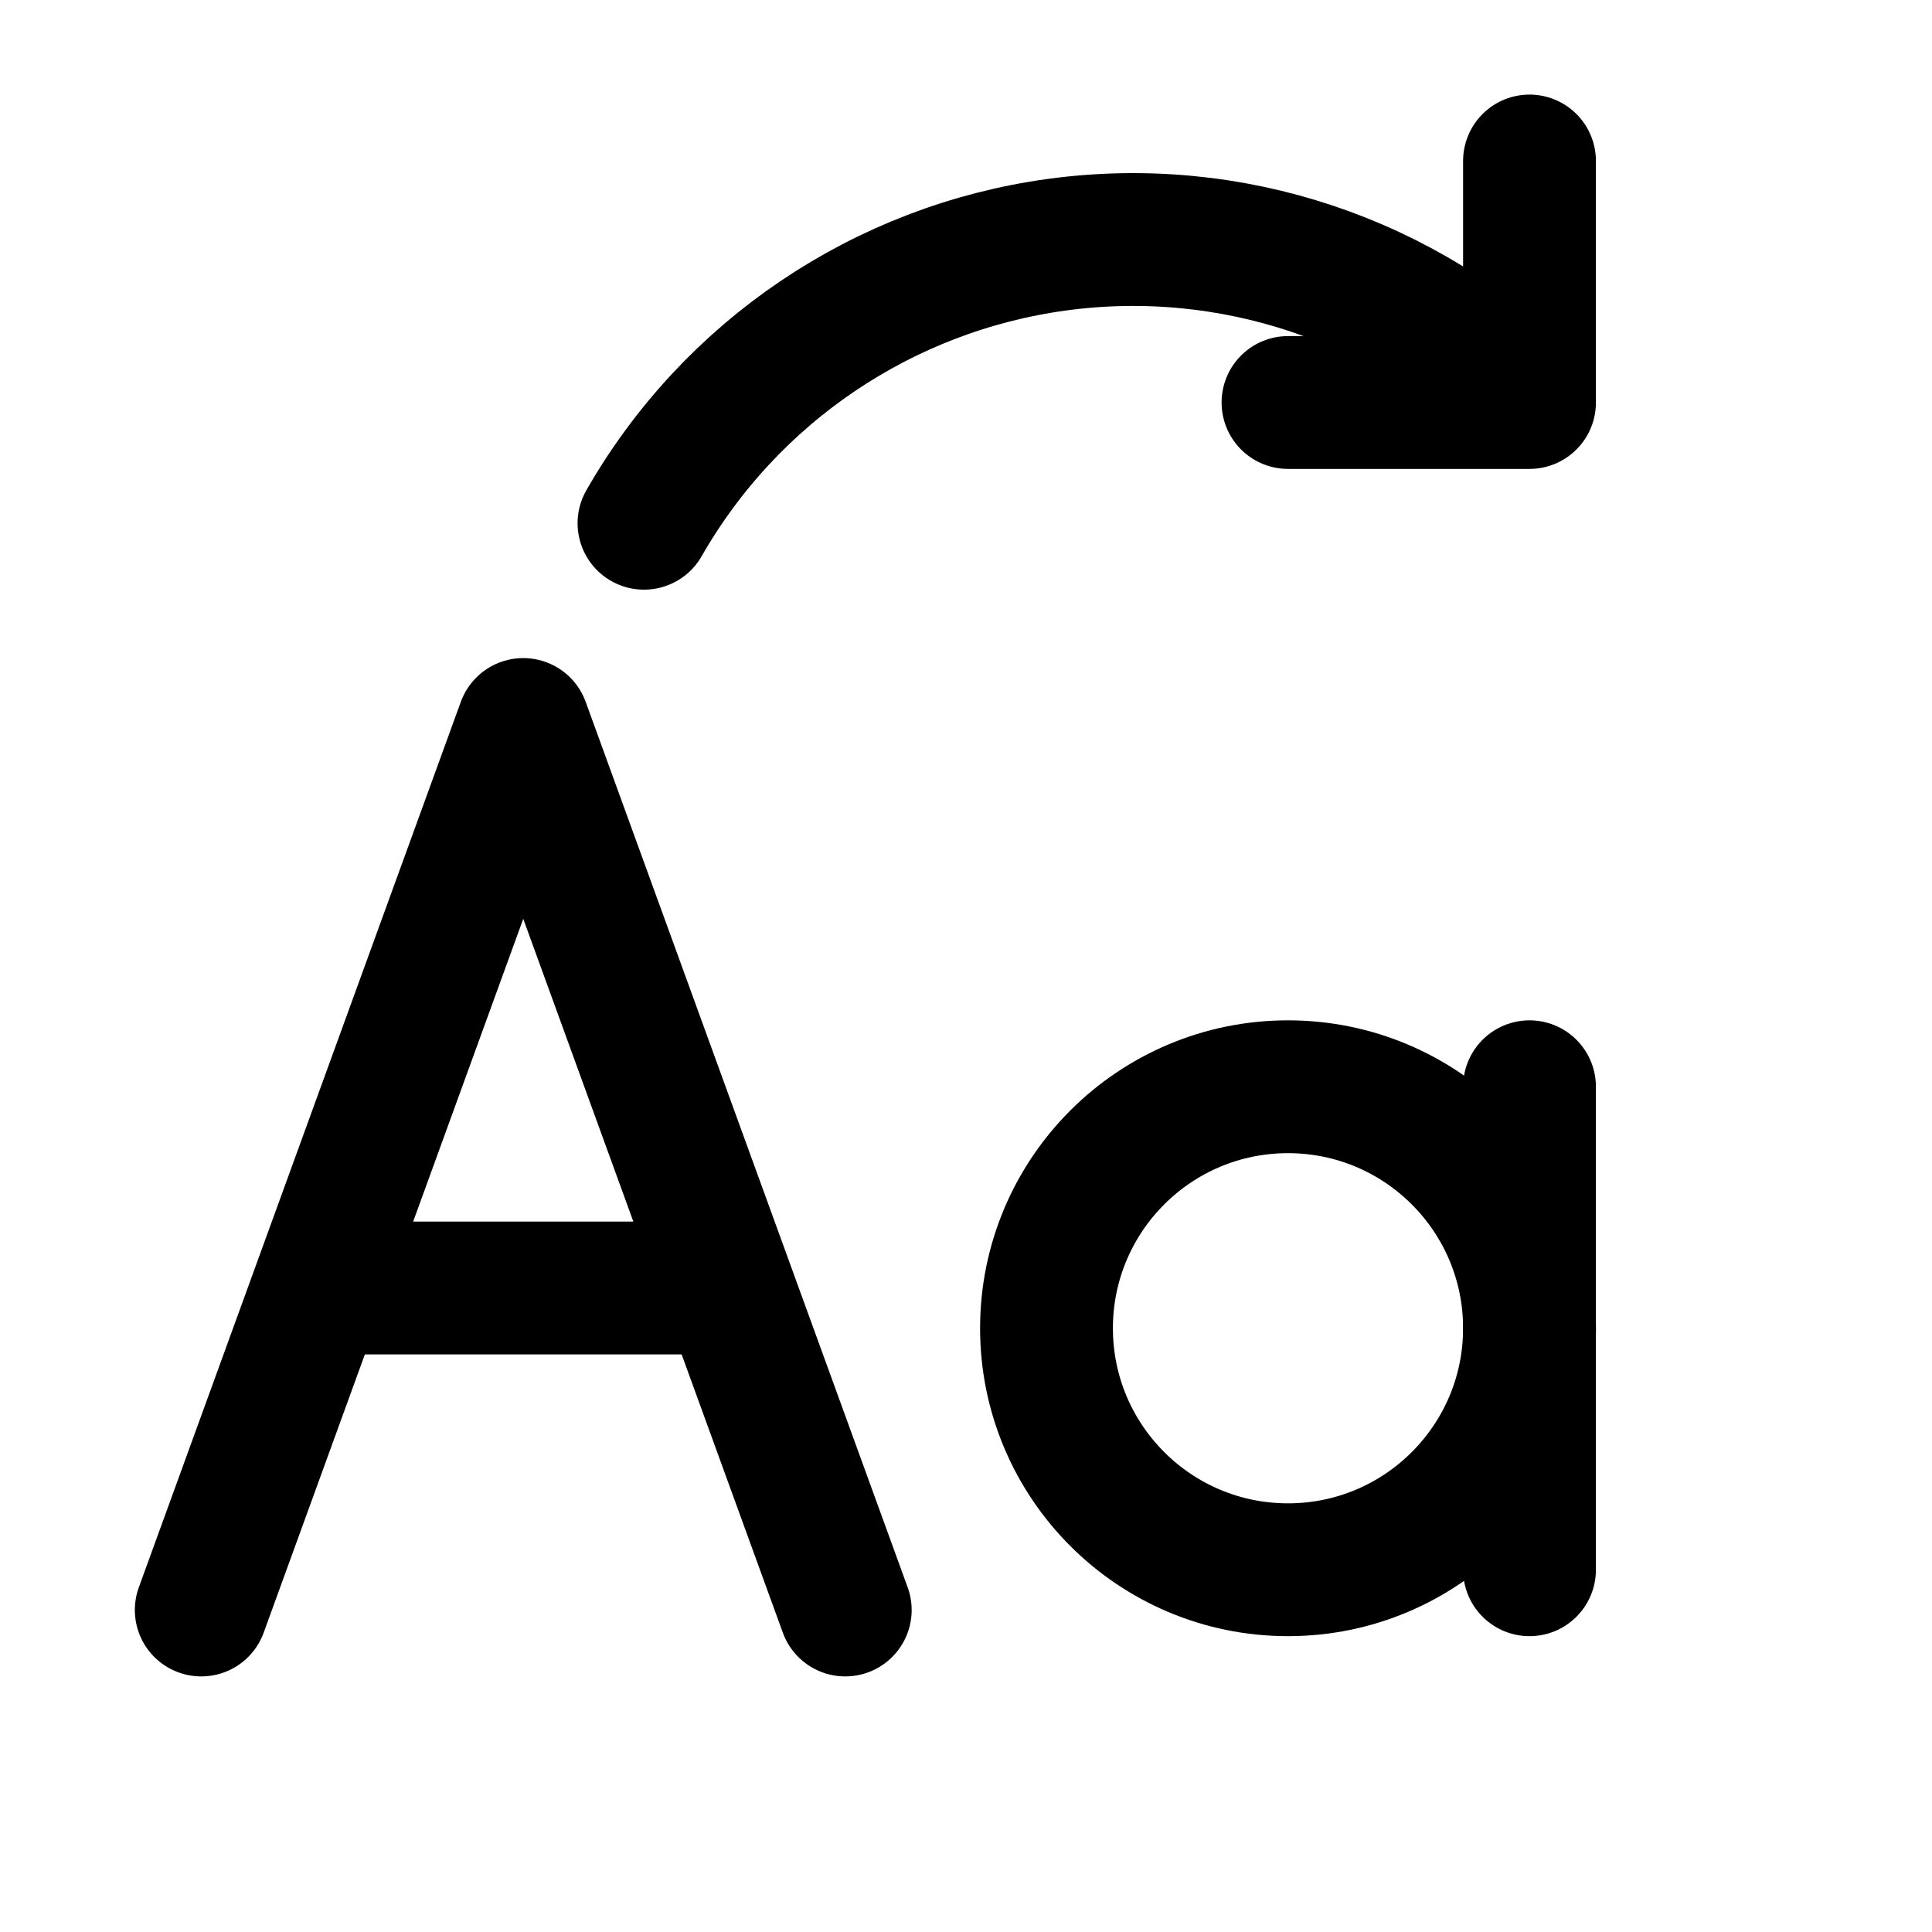
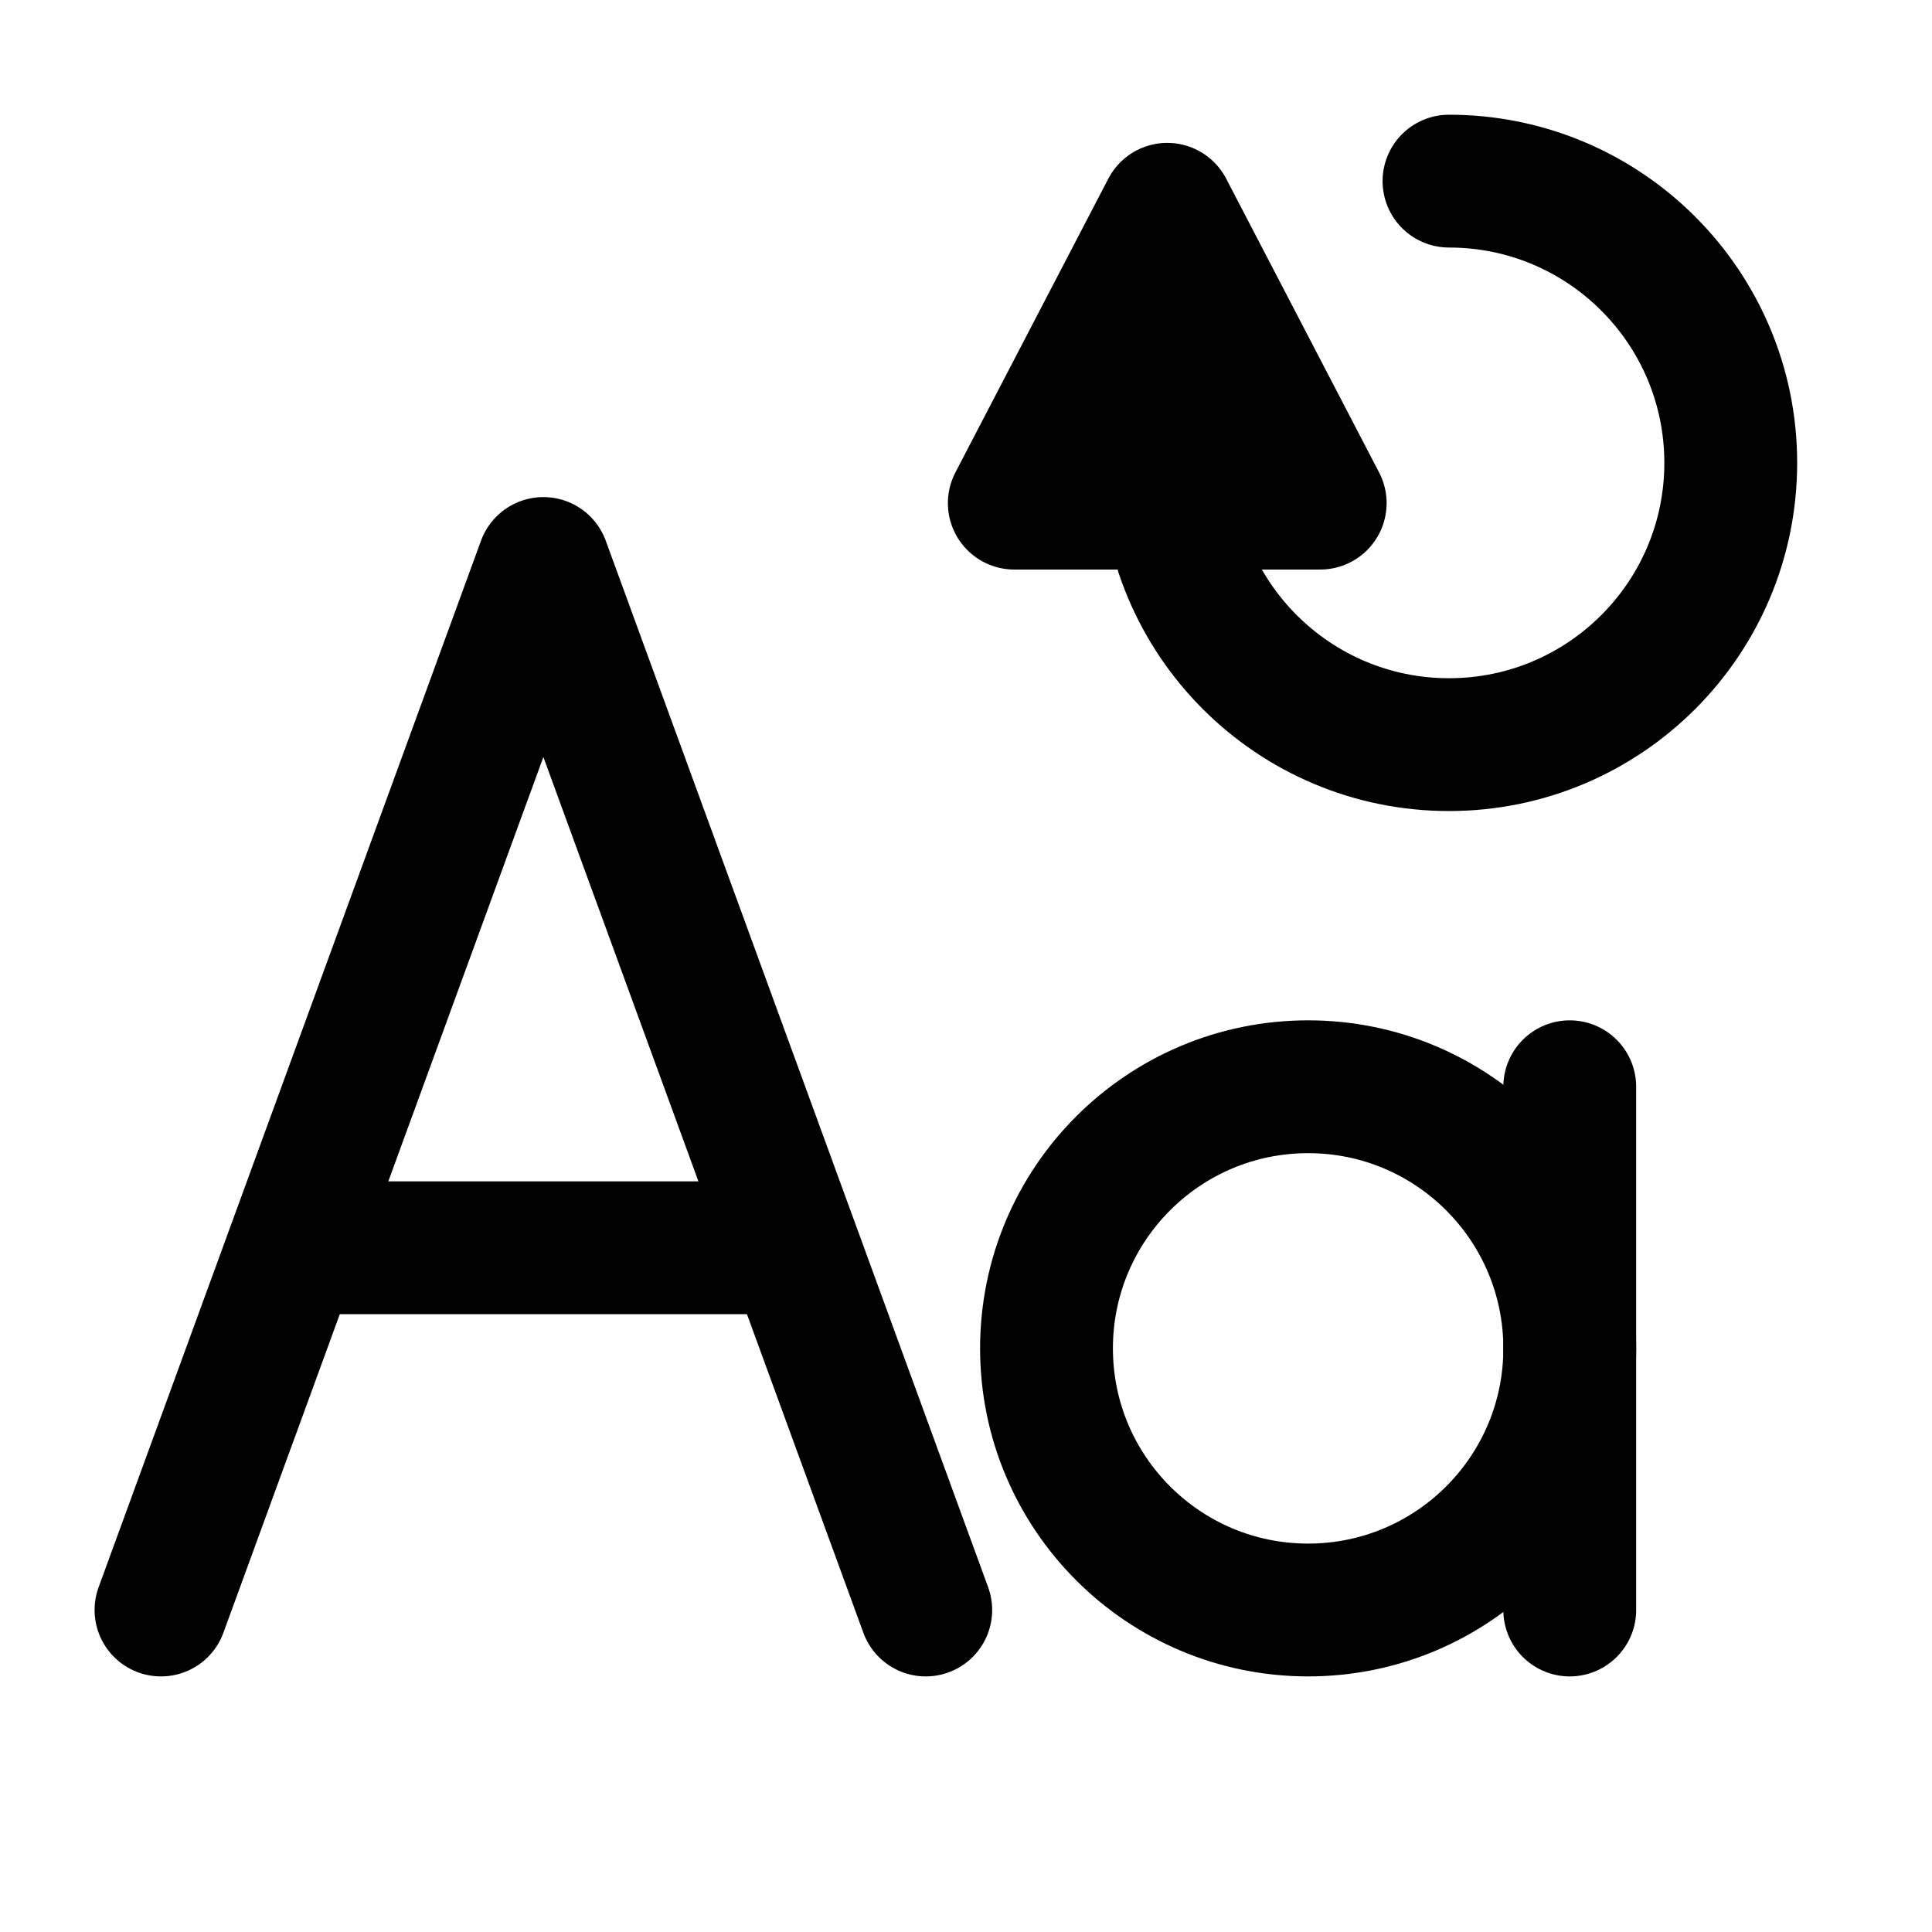
<svg xmlns="http://www.w3.org/2000/svg" width="24" height="24" viewBox="0 0 24 24">
  <g fill="none" stroke="currentColor" stroke-width="1.65" stroke-linecap="round" stroke-linejoin="round">
-     <path d="m2.5 20 4-11 4 11M4 16h5" />
-     <circle cx="16" cy="16.5" r="3" />
-     <path d="M19 13.5v6" />
-     <path d="M8 6.5a7 7 0 0 1 11-1.5m0-3v3h-3" />
+     <path d="m2 20 4.75-13 4.75 13M3.9 15.5h5.7" />
+     <circle cx="16.25" cy="16.75" r="3.25" />
+     <path d="M19.5 13.5v6.5" />
+     <path d="M18 2.25a3.5 3.5 0 1 1-3.5 3.5" />
+     <path d="M14.5 2.6 12.6 6.25h3.8z" fill="currentColor" />
  </g>
</svg>
